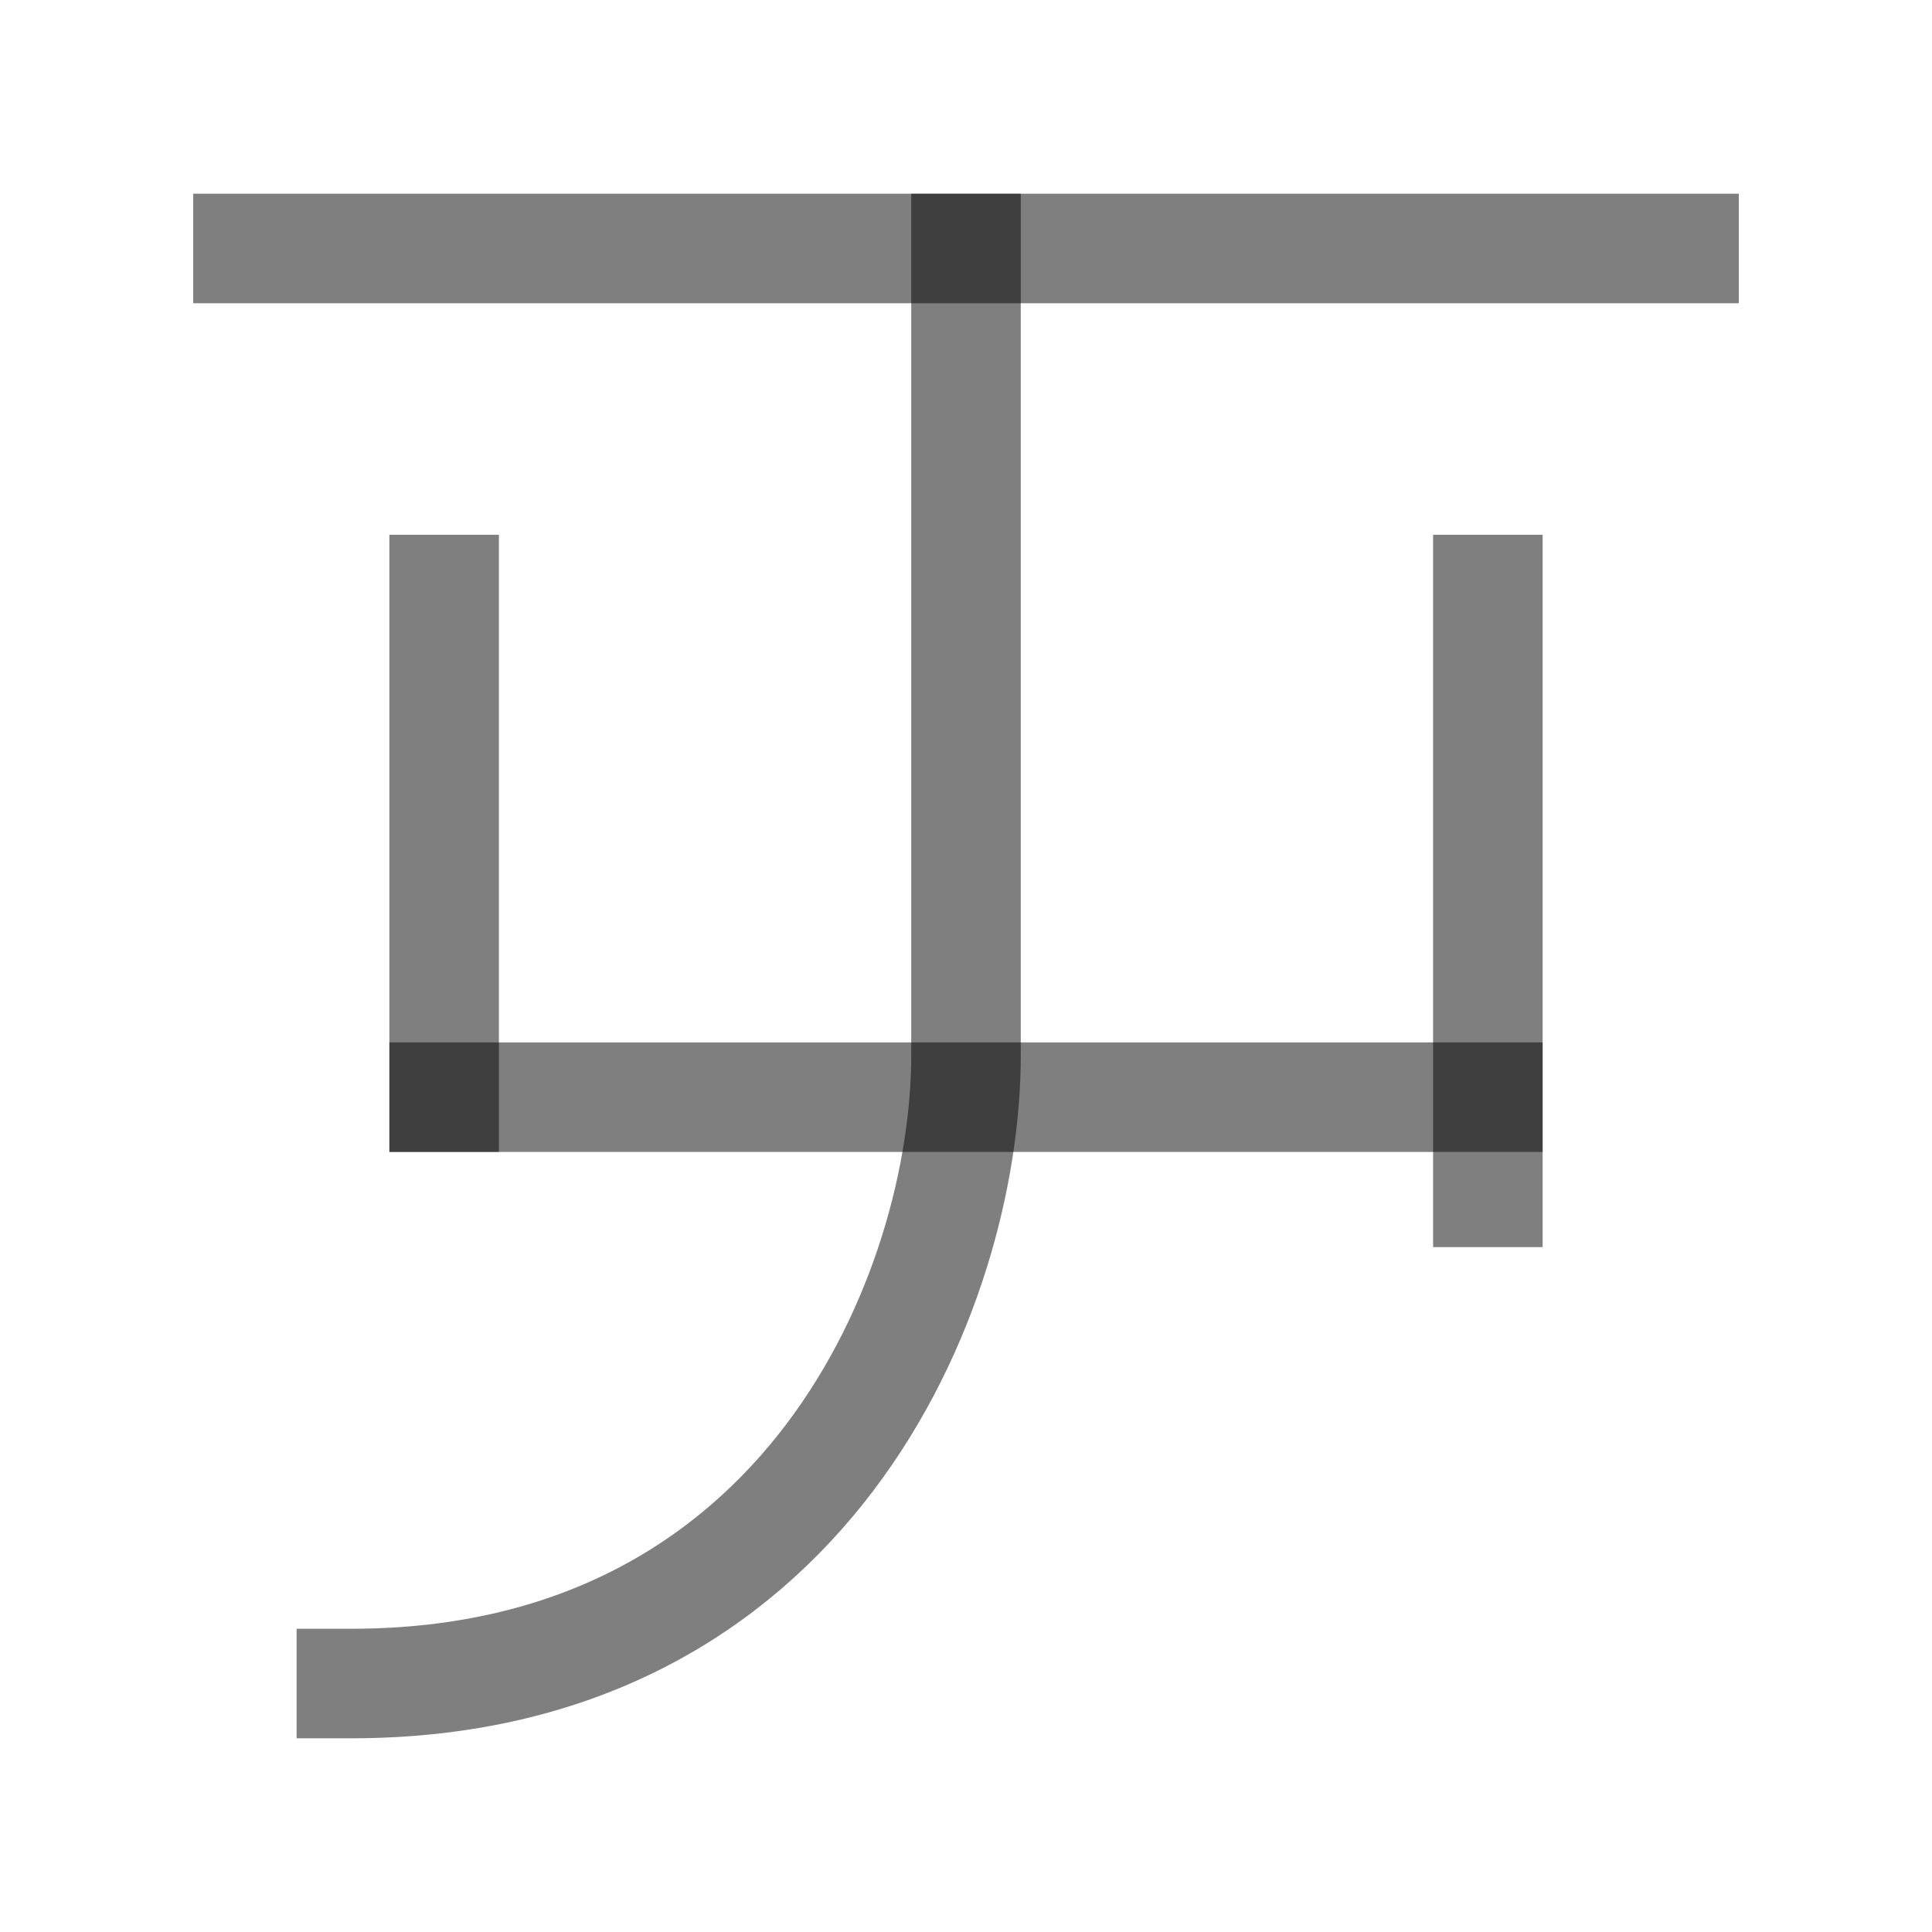
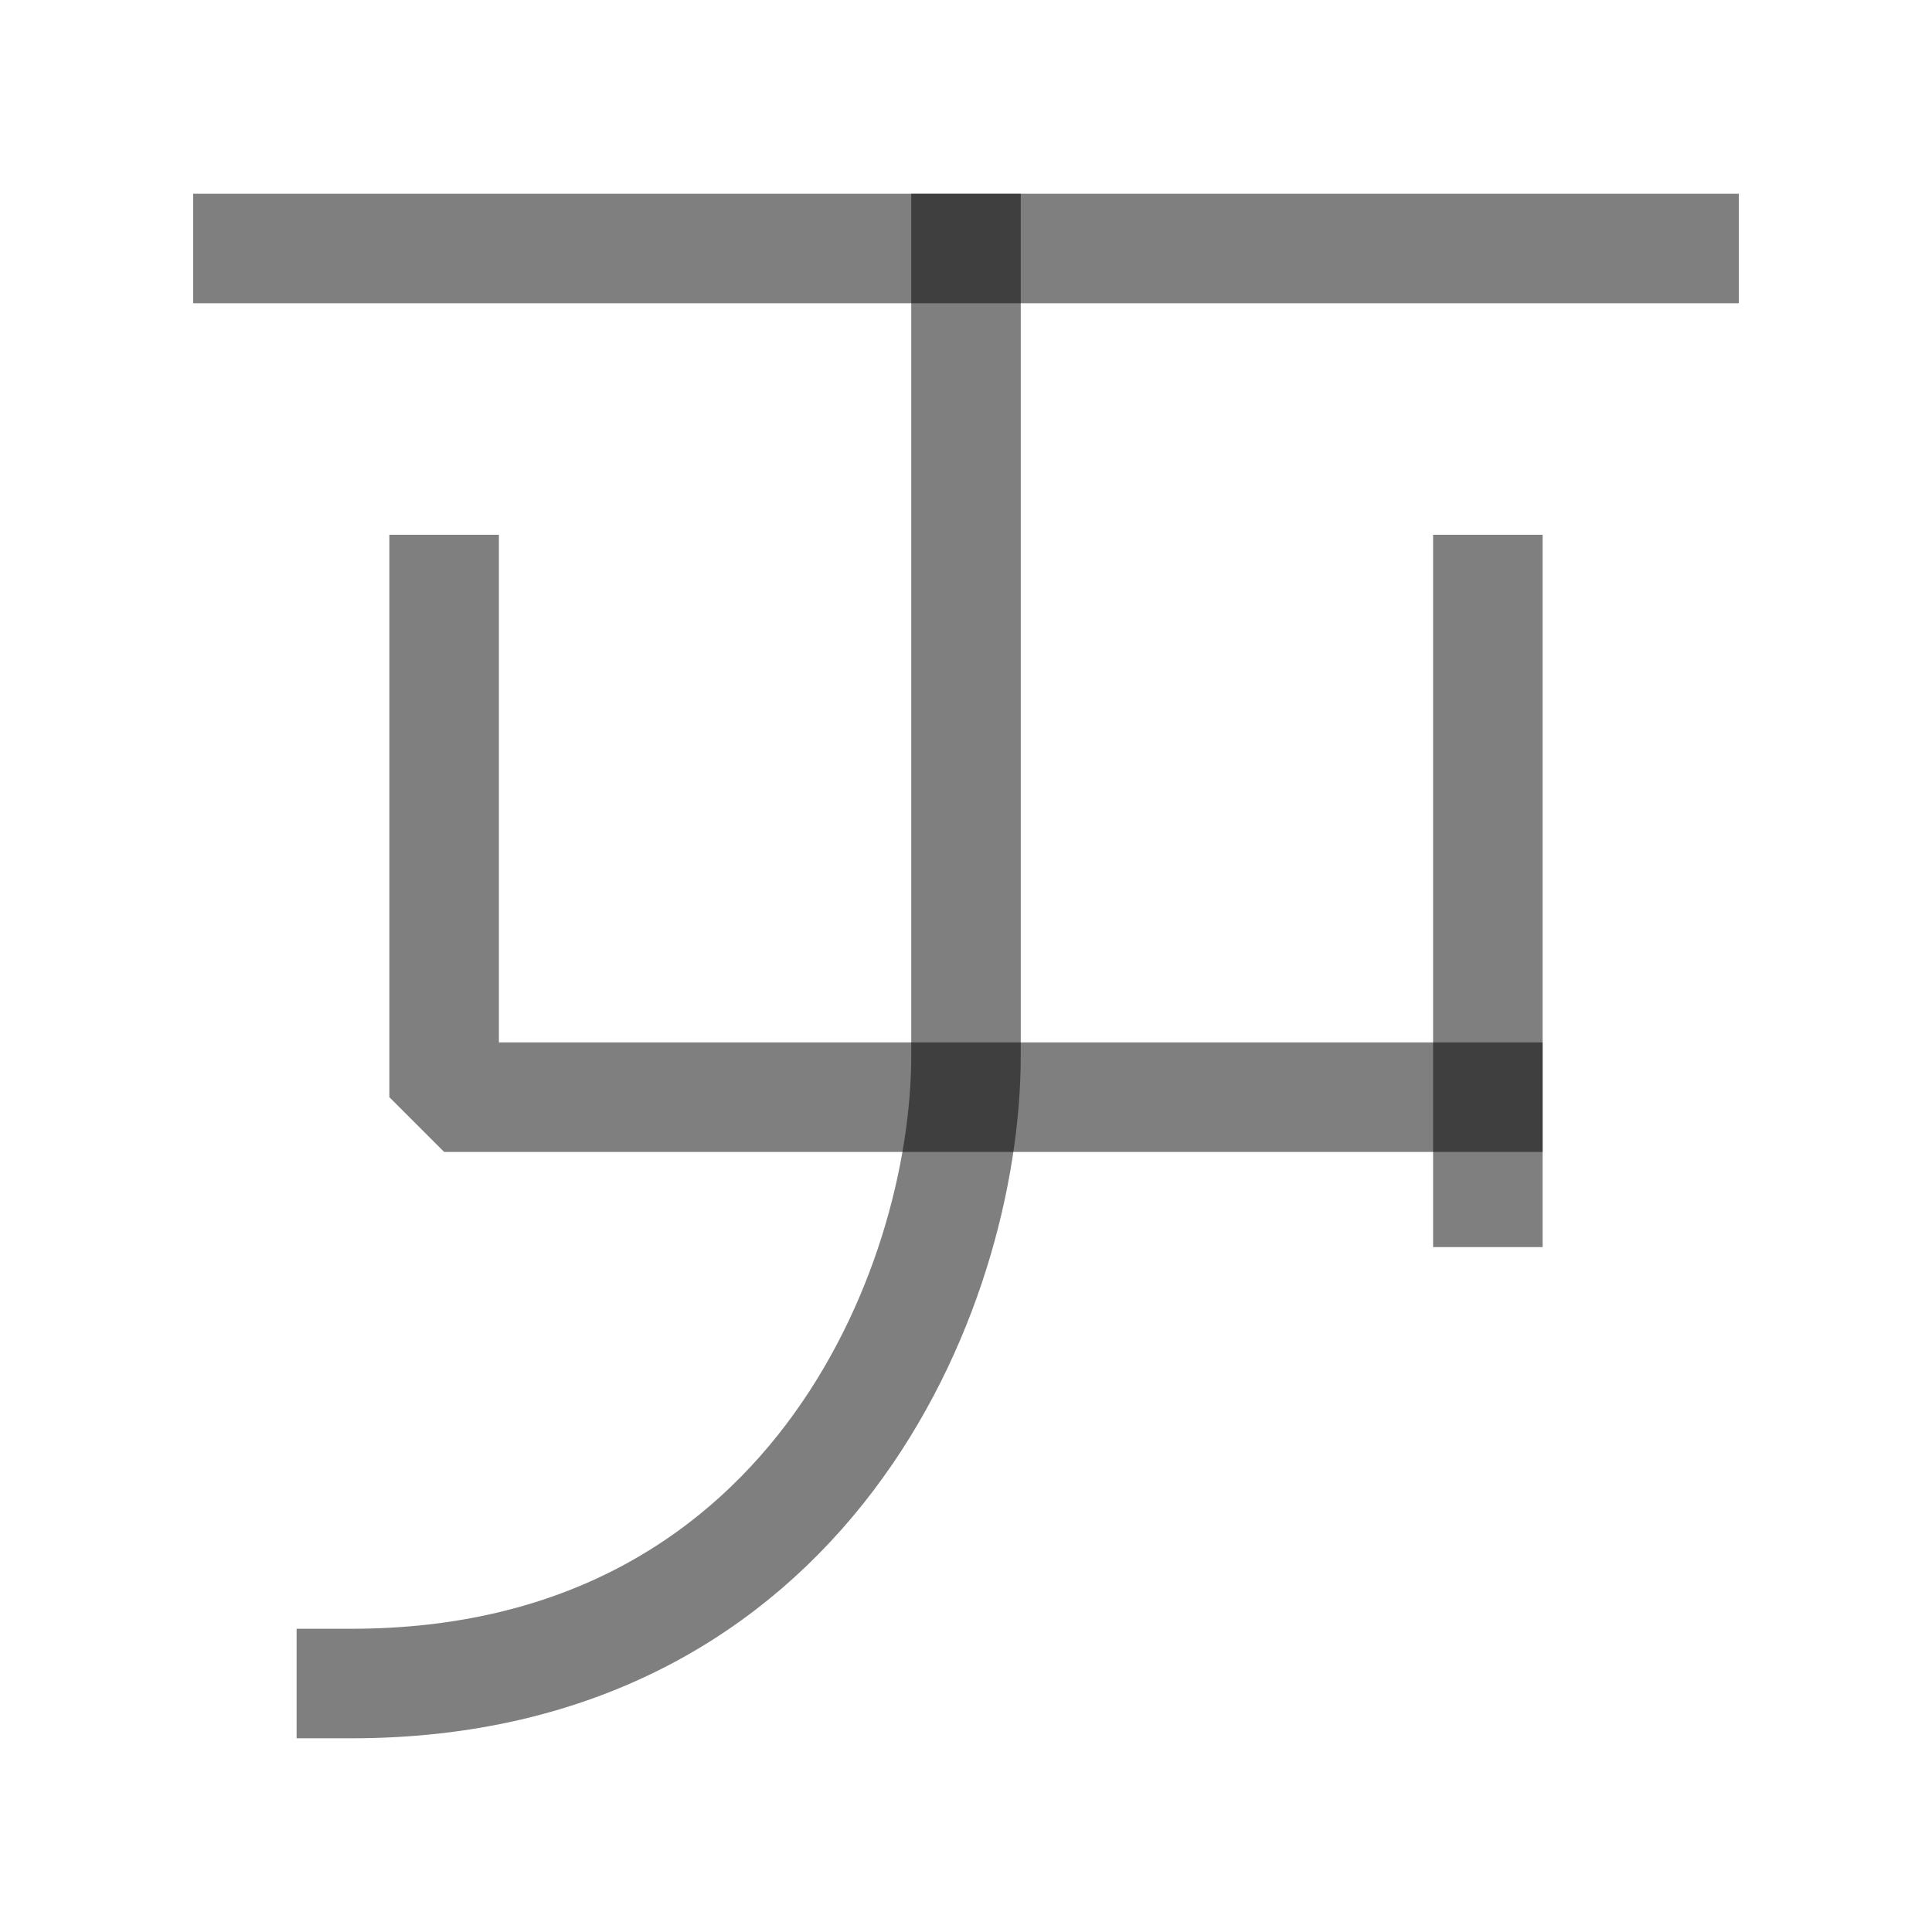
<svg xmlns="http://www.w3.org/2000/svg" width="1000" height="1000" viewBox="0 0 264.583 264.583" version="1.1" id="svg5">
  <defs id="defs2" />
-   <path style="fill:#000000;fill-opacity:1;stroke:#000000;stroke-width:15;stroke-linecap:square;stroke-linejoin:bevel;stroke-dasharray:none;stroke-opacity:0.5" d="M 60.824,150.257 H 203.759" id="path2429" />
+   <path style="fill:none;fill-opacity:1;stroke:#000000;stroke-width:15;stroke-linecap:square;stroke-linejoin:bevel;stroke-dasharray:none;stroke-opacity:0.5" d="M 203.759,150.257 H 60.824 V 80.736" id="path2429" />
  <path style="fill:none;fill-opacity:1;stroke:#000000;stroke-width:15;stroke-linecap:square;stroke-linejoin:bevel;stroke-dasharray:none;stroke-opacity:0.5" d="M 132.292,34.028 V 144.523 c 0,32.221 -21.73,86.032 -84.173,86.032" id="path2431" />
-   <path style="fill:#000000;fill-opacity:1;stroke:#000000;stroke-width:15;stroke-linecap:square;stroke-linejoin:bevel;stroke-dasharray:none;stroke-opacity:0.5" d="M 60.824,150.257 V 80.736" id="path2433" />
  <path style="fill:#000000;fill-opacity:1;stroke:#000000;stroke-width:15;stroke-linecap:square;stroke-linejoin:bevel;stroke-dasharray:none;stroke-opacity:0.5" d="M 203.759,163.284 V 80.736" id="path2435" />
  <path style="fill:#000000;stroke:#000000;stroke-width:15;stroke-linecap:square;stroke-linejoin:bevel;stroke-opacity:0.5" d="M 33.958,34.028 H 230.625" id="path11092" />
</svg>
